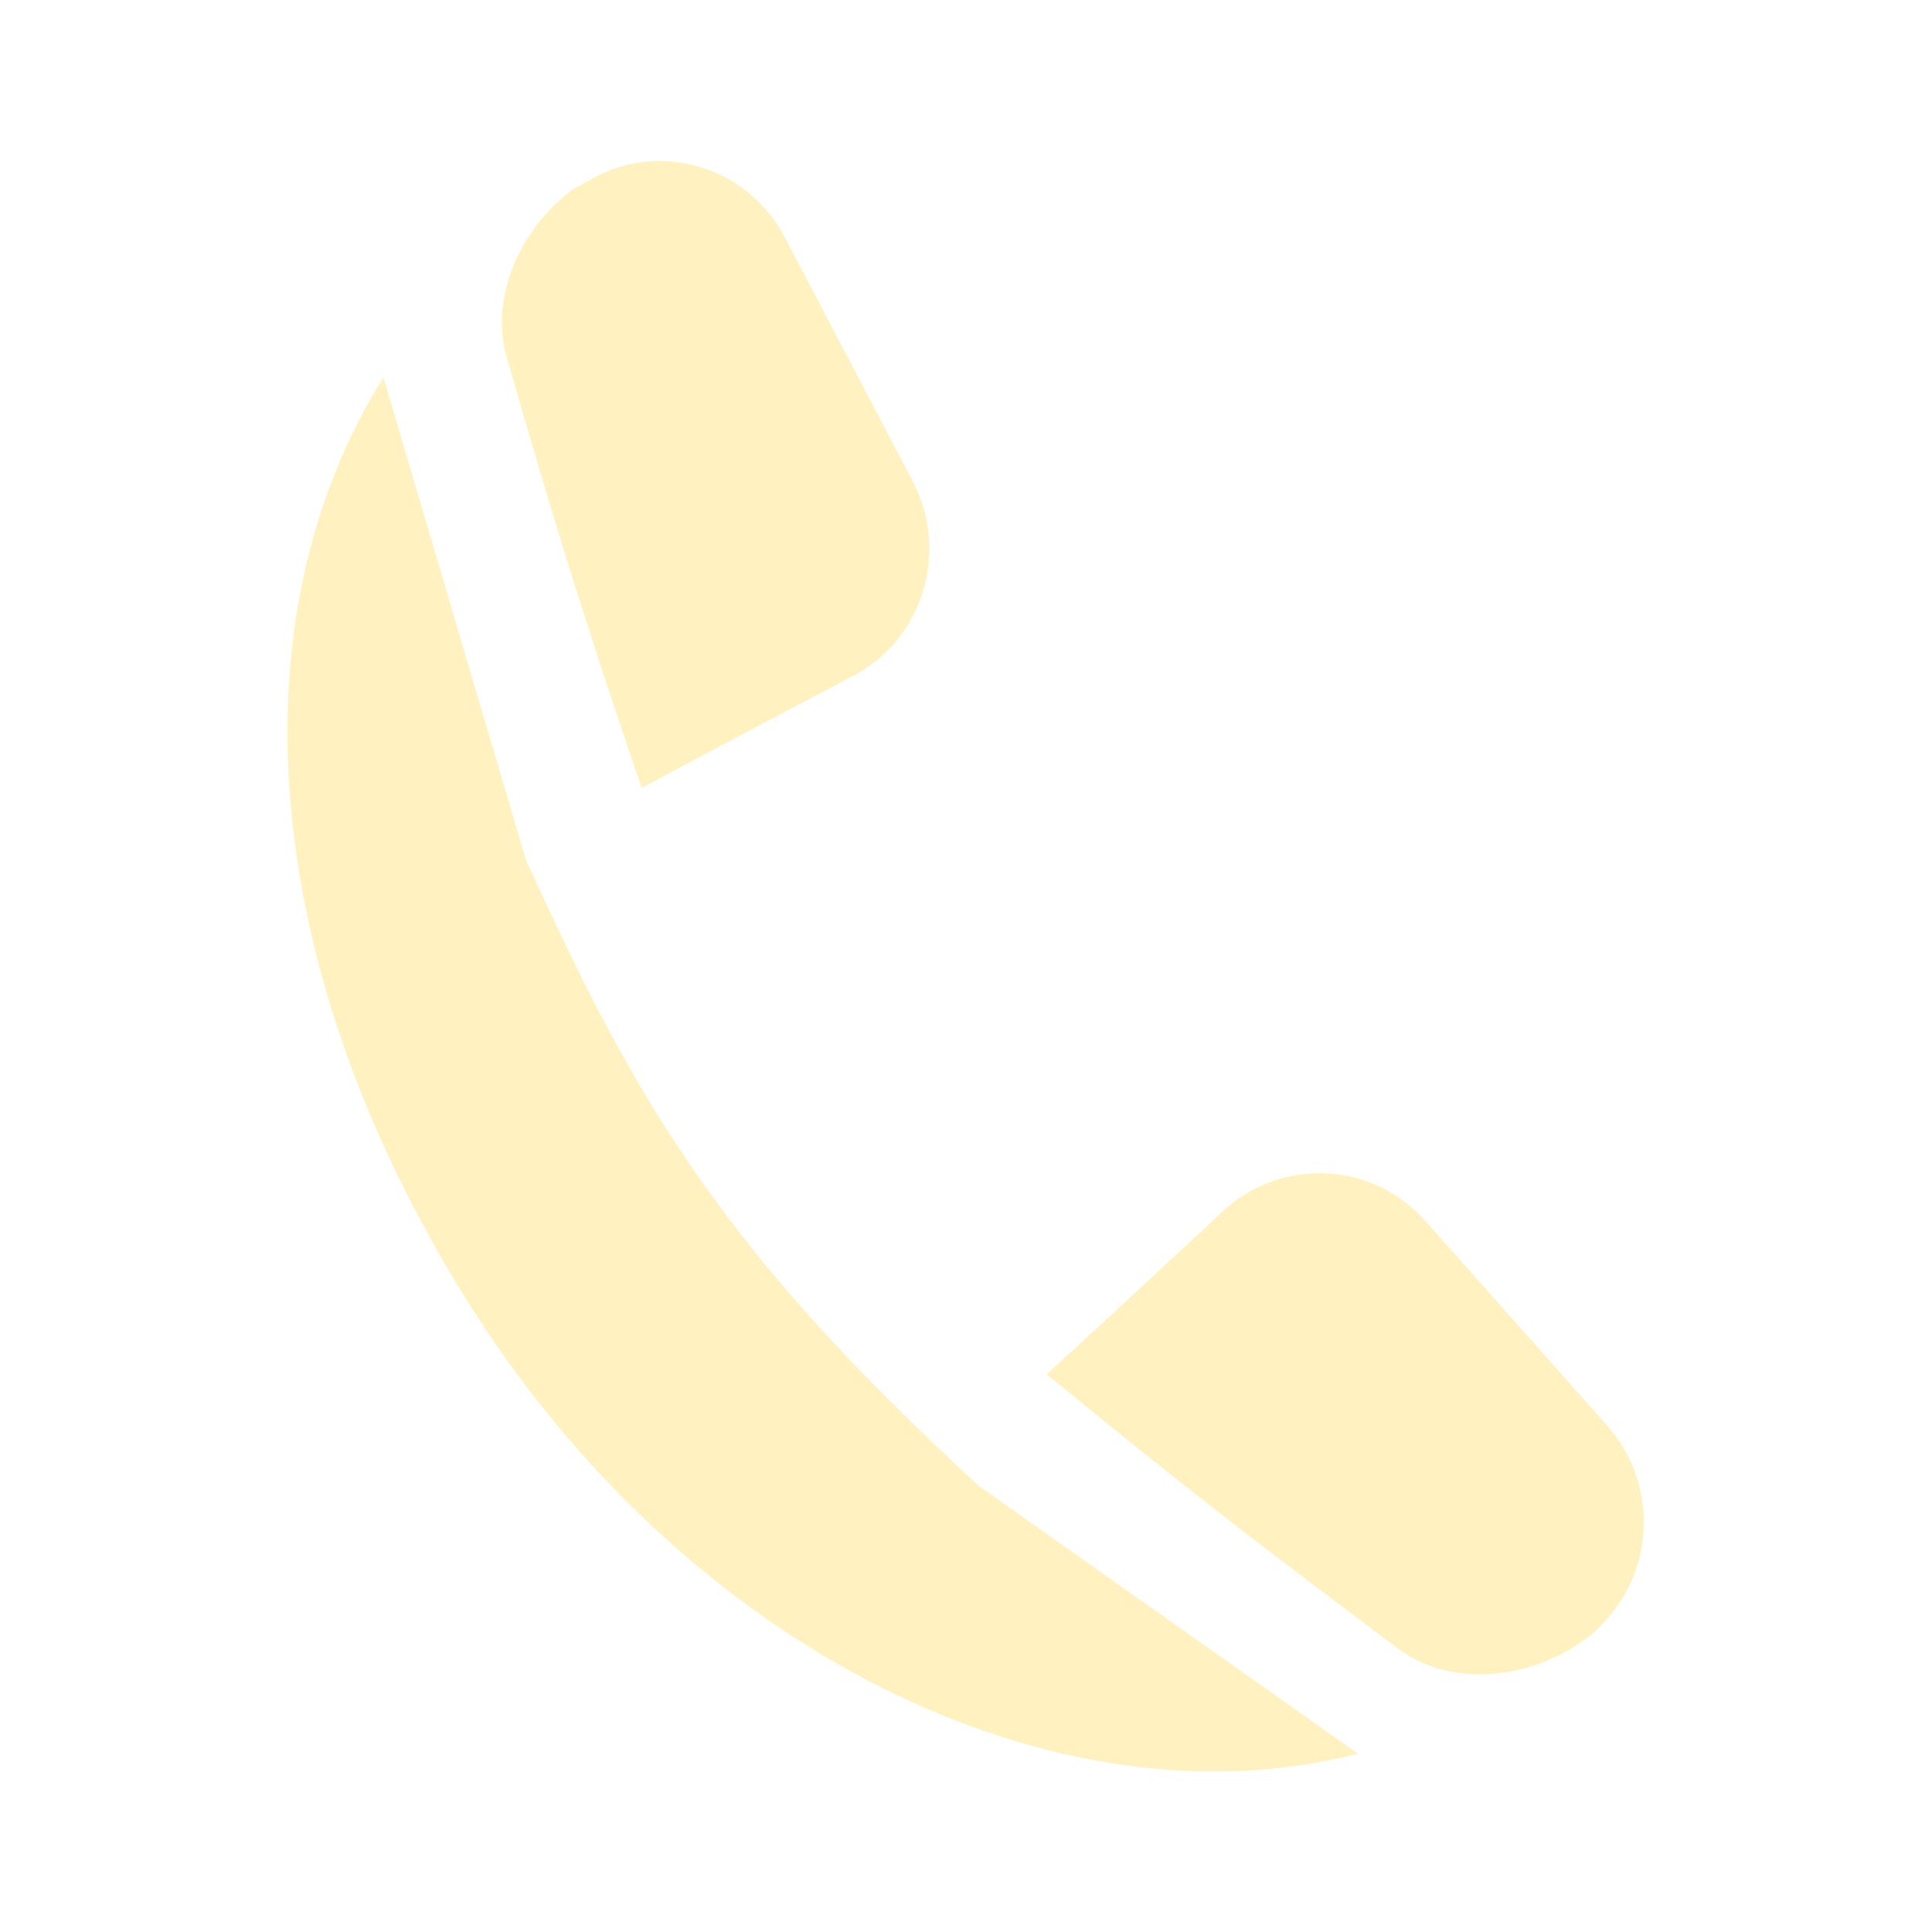
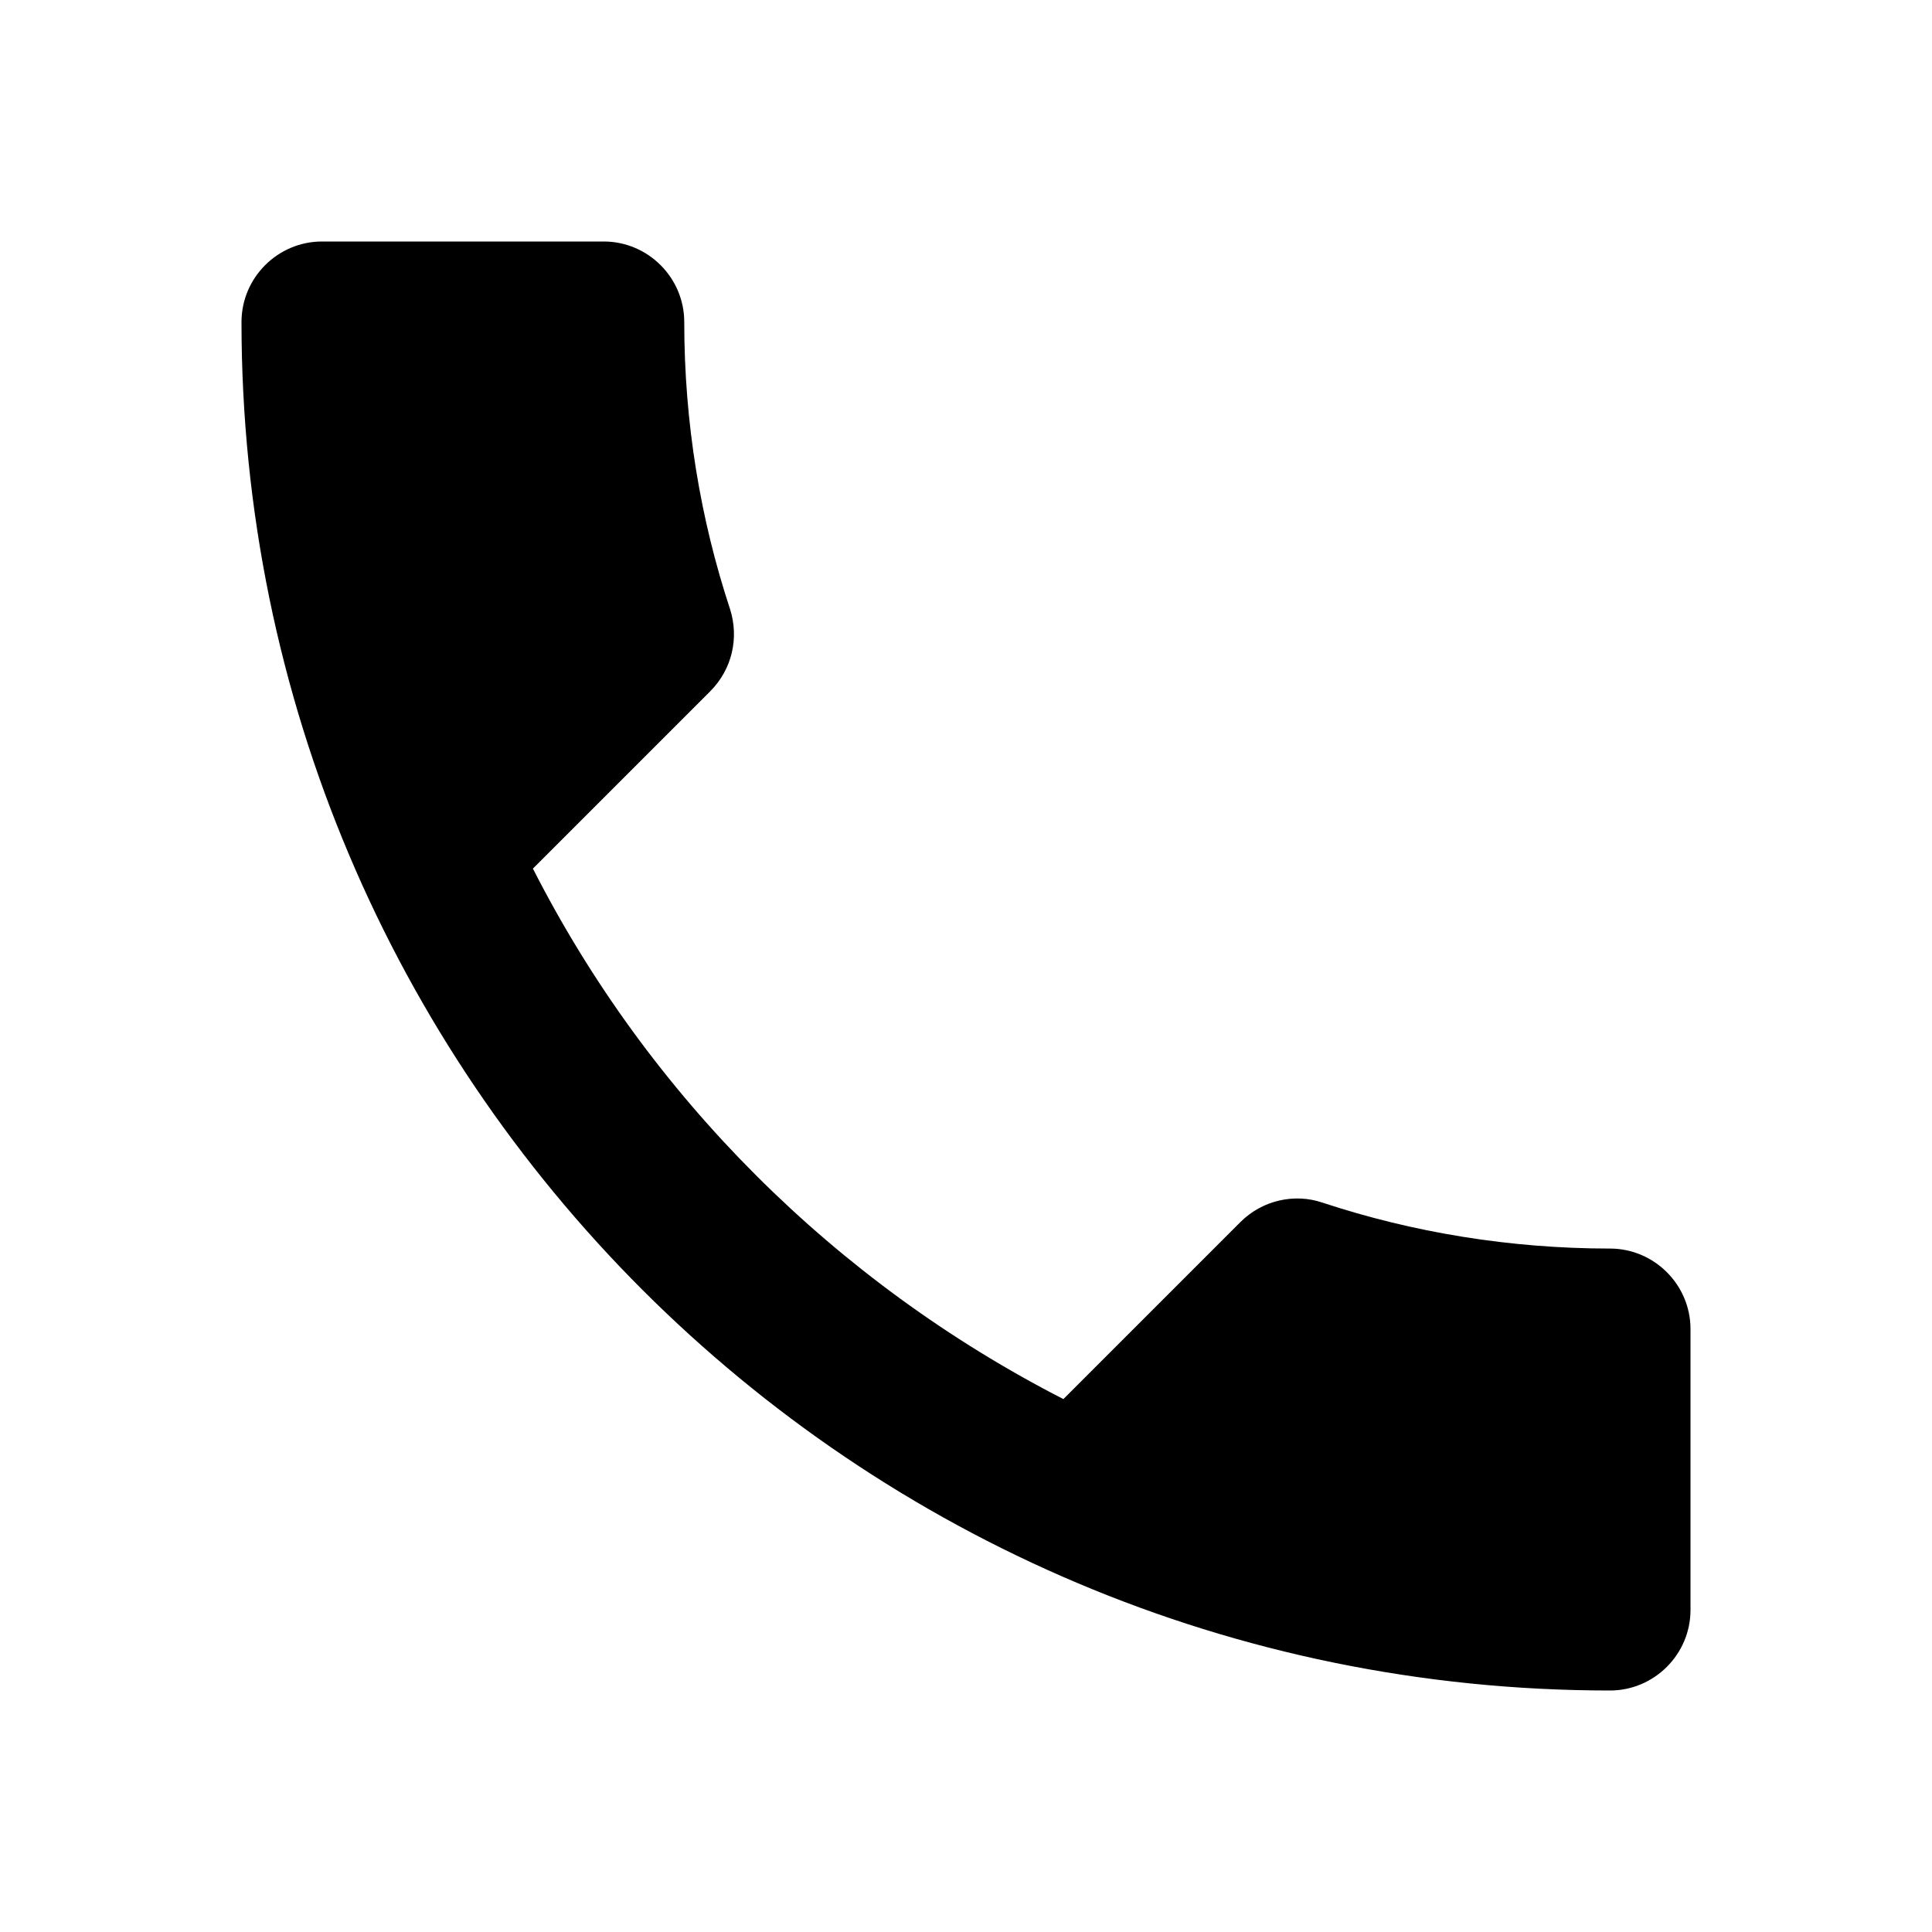
<svg xmlns="http://www.w3.org/2000/svg" width="24" height="24" viewBox="0 0 24 24" fill="none">
-   <path d="M6.277 4.379C6.097 3.601 6.519 2.78 7.139 2.338L7.392 2.201C8.244 1.749 9.297 2.086 9.749 2.948L11.338 5.979C11.791 6.842 11.475 7.926 10.612 8.389C10.612 8.389 8.886 9.294 7.971 9.789C7.182 7.473 6.845 6.348 6.287 4.411C6.277 4.401 6.277 4.39 6.277 4.379Z" fill="#FFF1C0" />
-   <path d="M17.705 15.166L19.967 17.712C20.609 18.438 20.567 19.554 19.851 20.227L19.788 20.291C19.762 20.312 19.735 20.33 19.709 20.349C19.683 20.367 19.657 20.385 19.631 20.406C19.009 20.837 18.104 20.964 17.442 20.532C17.436 20.527 17.431 20.525 17.426 20.522C17.421 20.519 17.415 20.517 17.41 20.511C15.81 19.312 14.874 18.607 13.001 17.071C13.779 16.366 15.21 15.029 15.21 15.029C15.937 14.376 17.052 14.429 17.705 15.166Z" fill="#FFF1C0" />
-   <path d="M12.152 18.454C10.729 17.128 9.325 15.726 8.14 13.804C7.492 12.752 7 11.704 6.532 10.678L4.766 4.699L4.764 4.714L4.762 4.689C2.891 7.681 3.228 11.982 5.746 16.067C8.474 20.493 13.11 22.753 16.873 21.784C16.869 21.782 16.865 21.781 16.861 21.779L12.152 18.454Z" fill="#FFF1C0" />
+   <path d="M6.62 10.79C8.06 13.62 10.38 15.93 13.21 17.38L15.41 15.18C15.68 14.91 16.08 14.82 16.43 14.94C17.55 15.31 18.76 15.51 20 15.51C20.55 15.51 21 15.96 21 16.51V20C21 20.55 20.55 21 20 21C10.61 21 3 13.39 3 4C3 3.45 3.45 3 4 3H7.5C8.05 3 8.5 3.45 8.5 4C8.5 5.25 8.7 6.45 9.07 7.57C9.18 7.92 9.1 8.31 8.82 8.59L6.62 10.79Z" fill="black" />
</svg>
